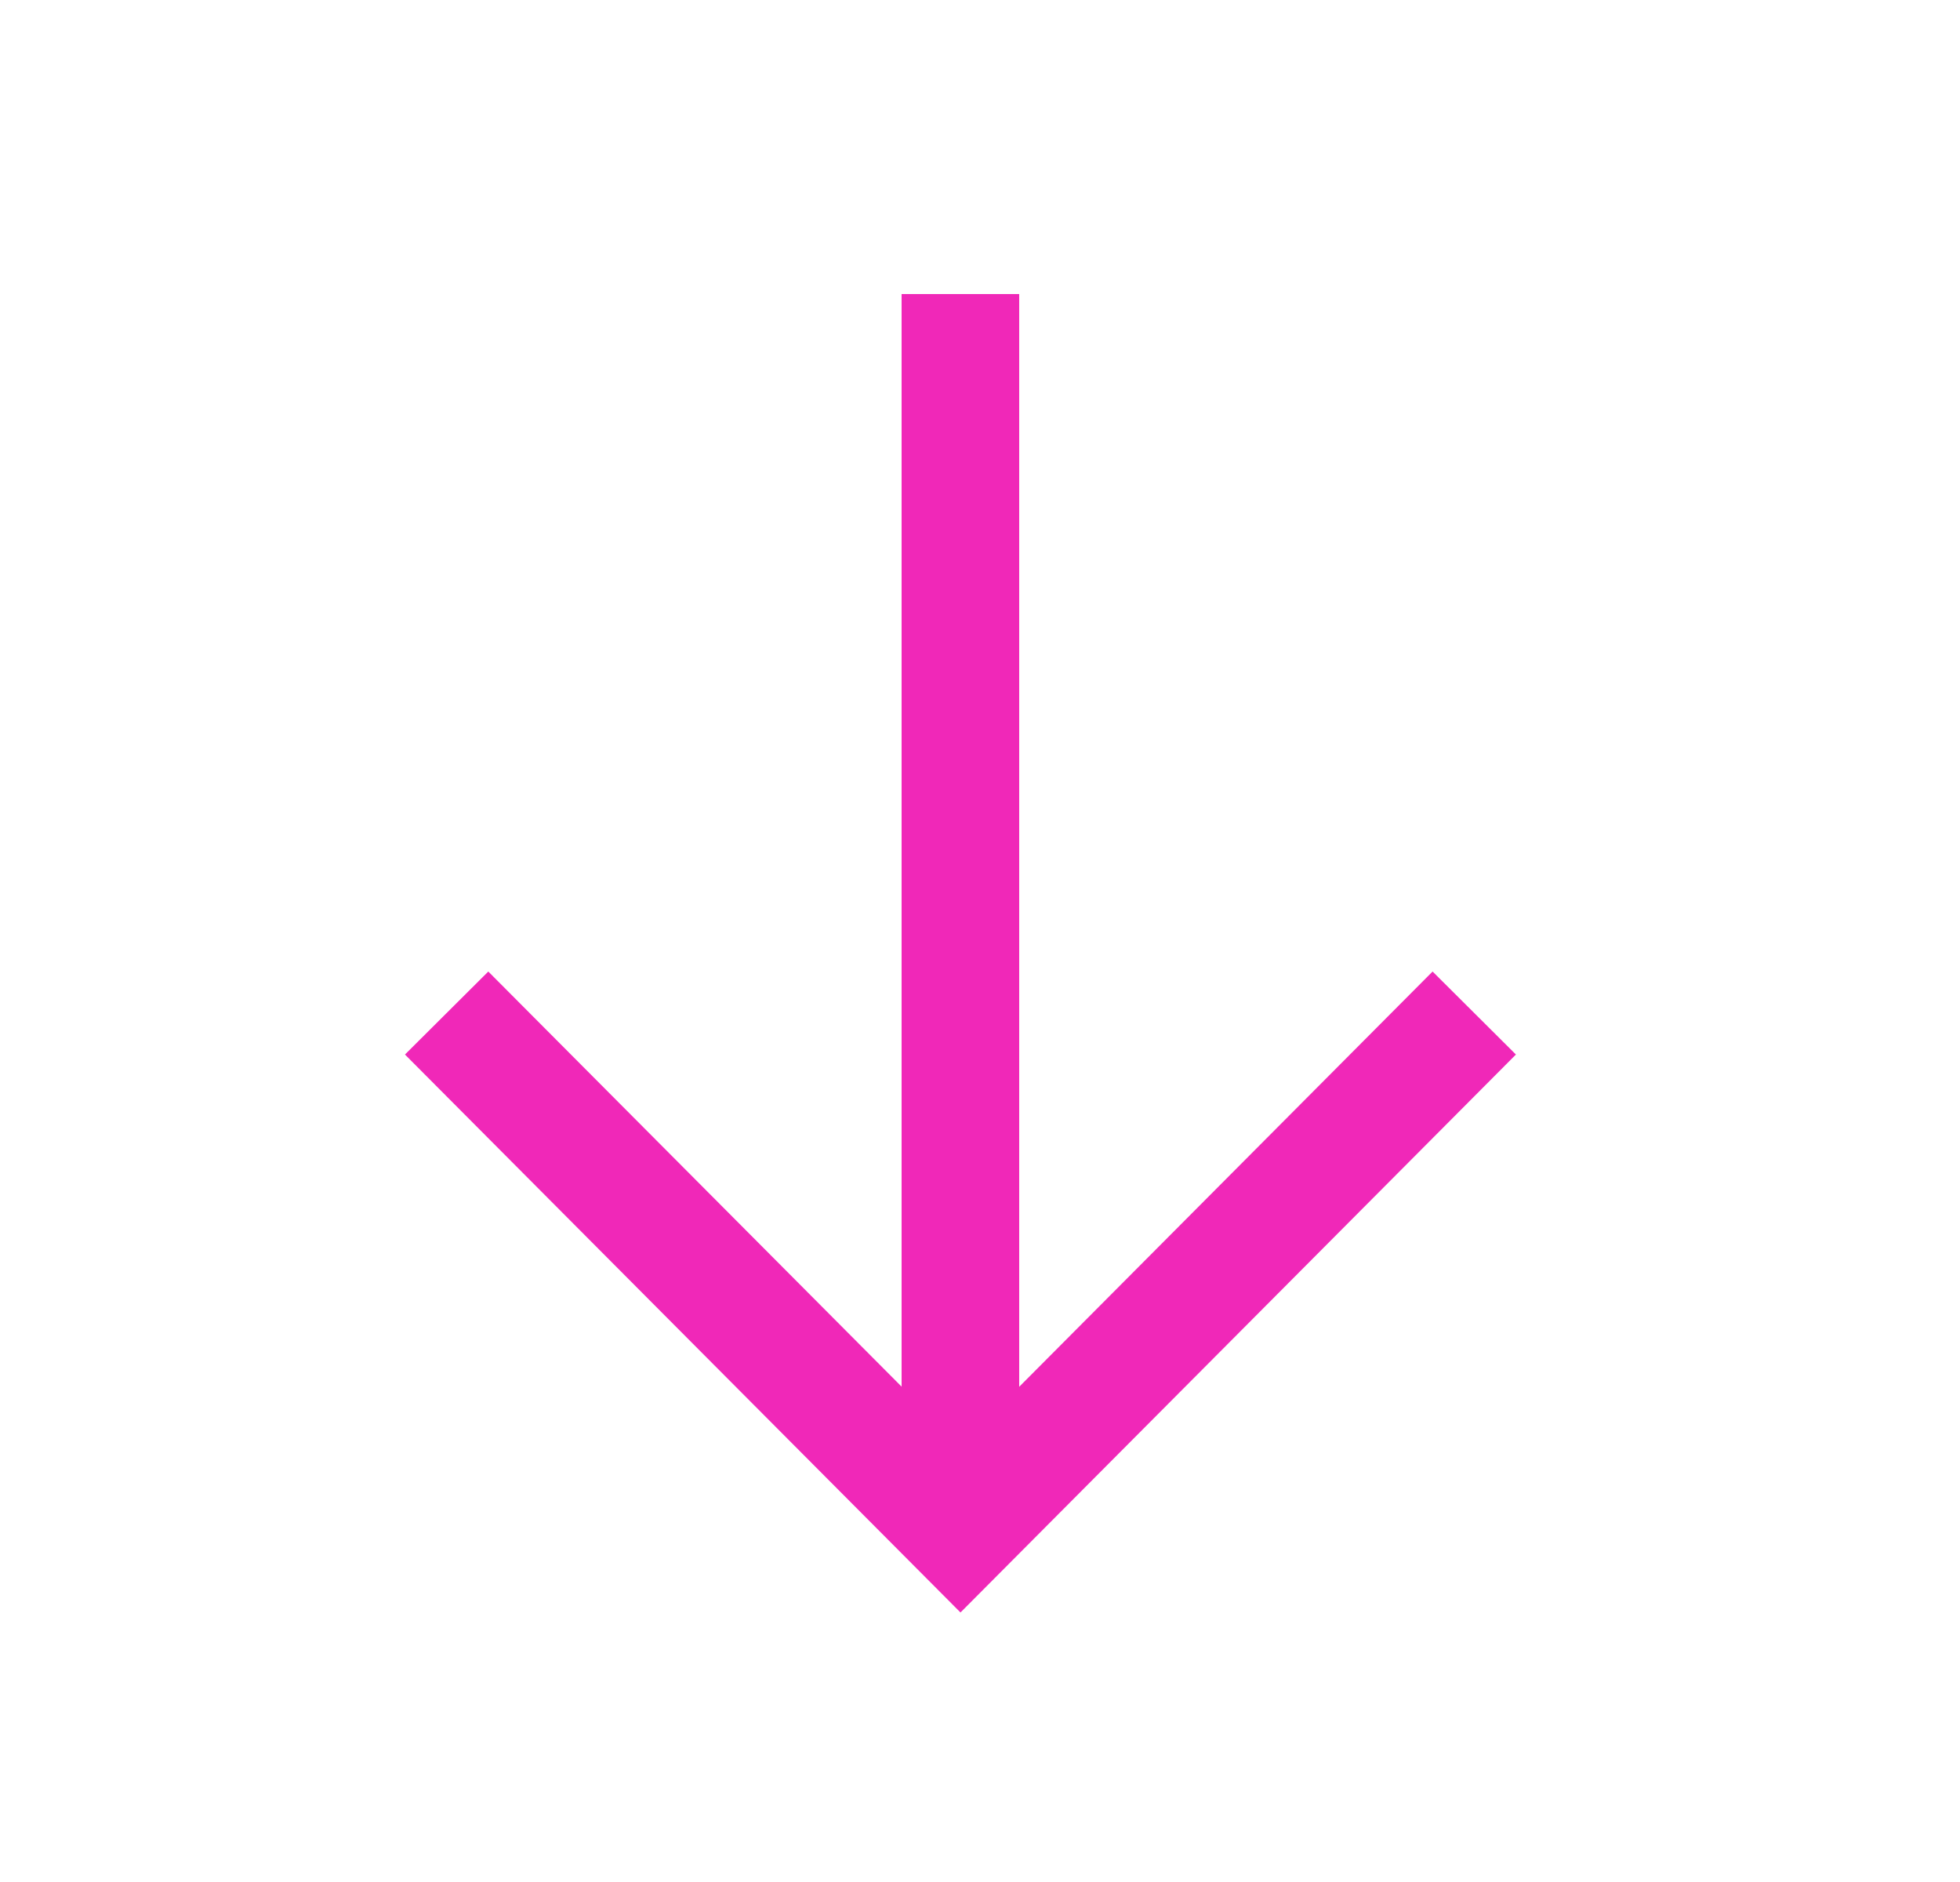
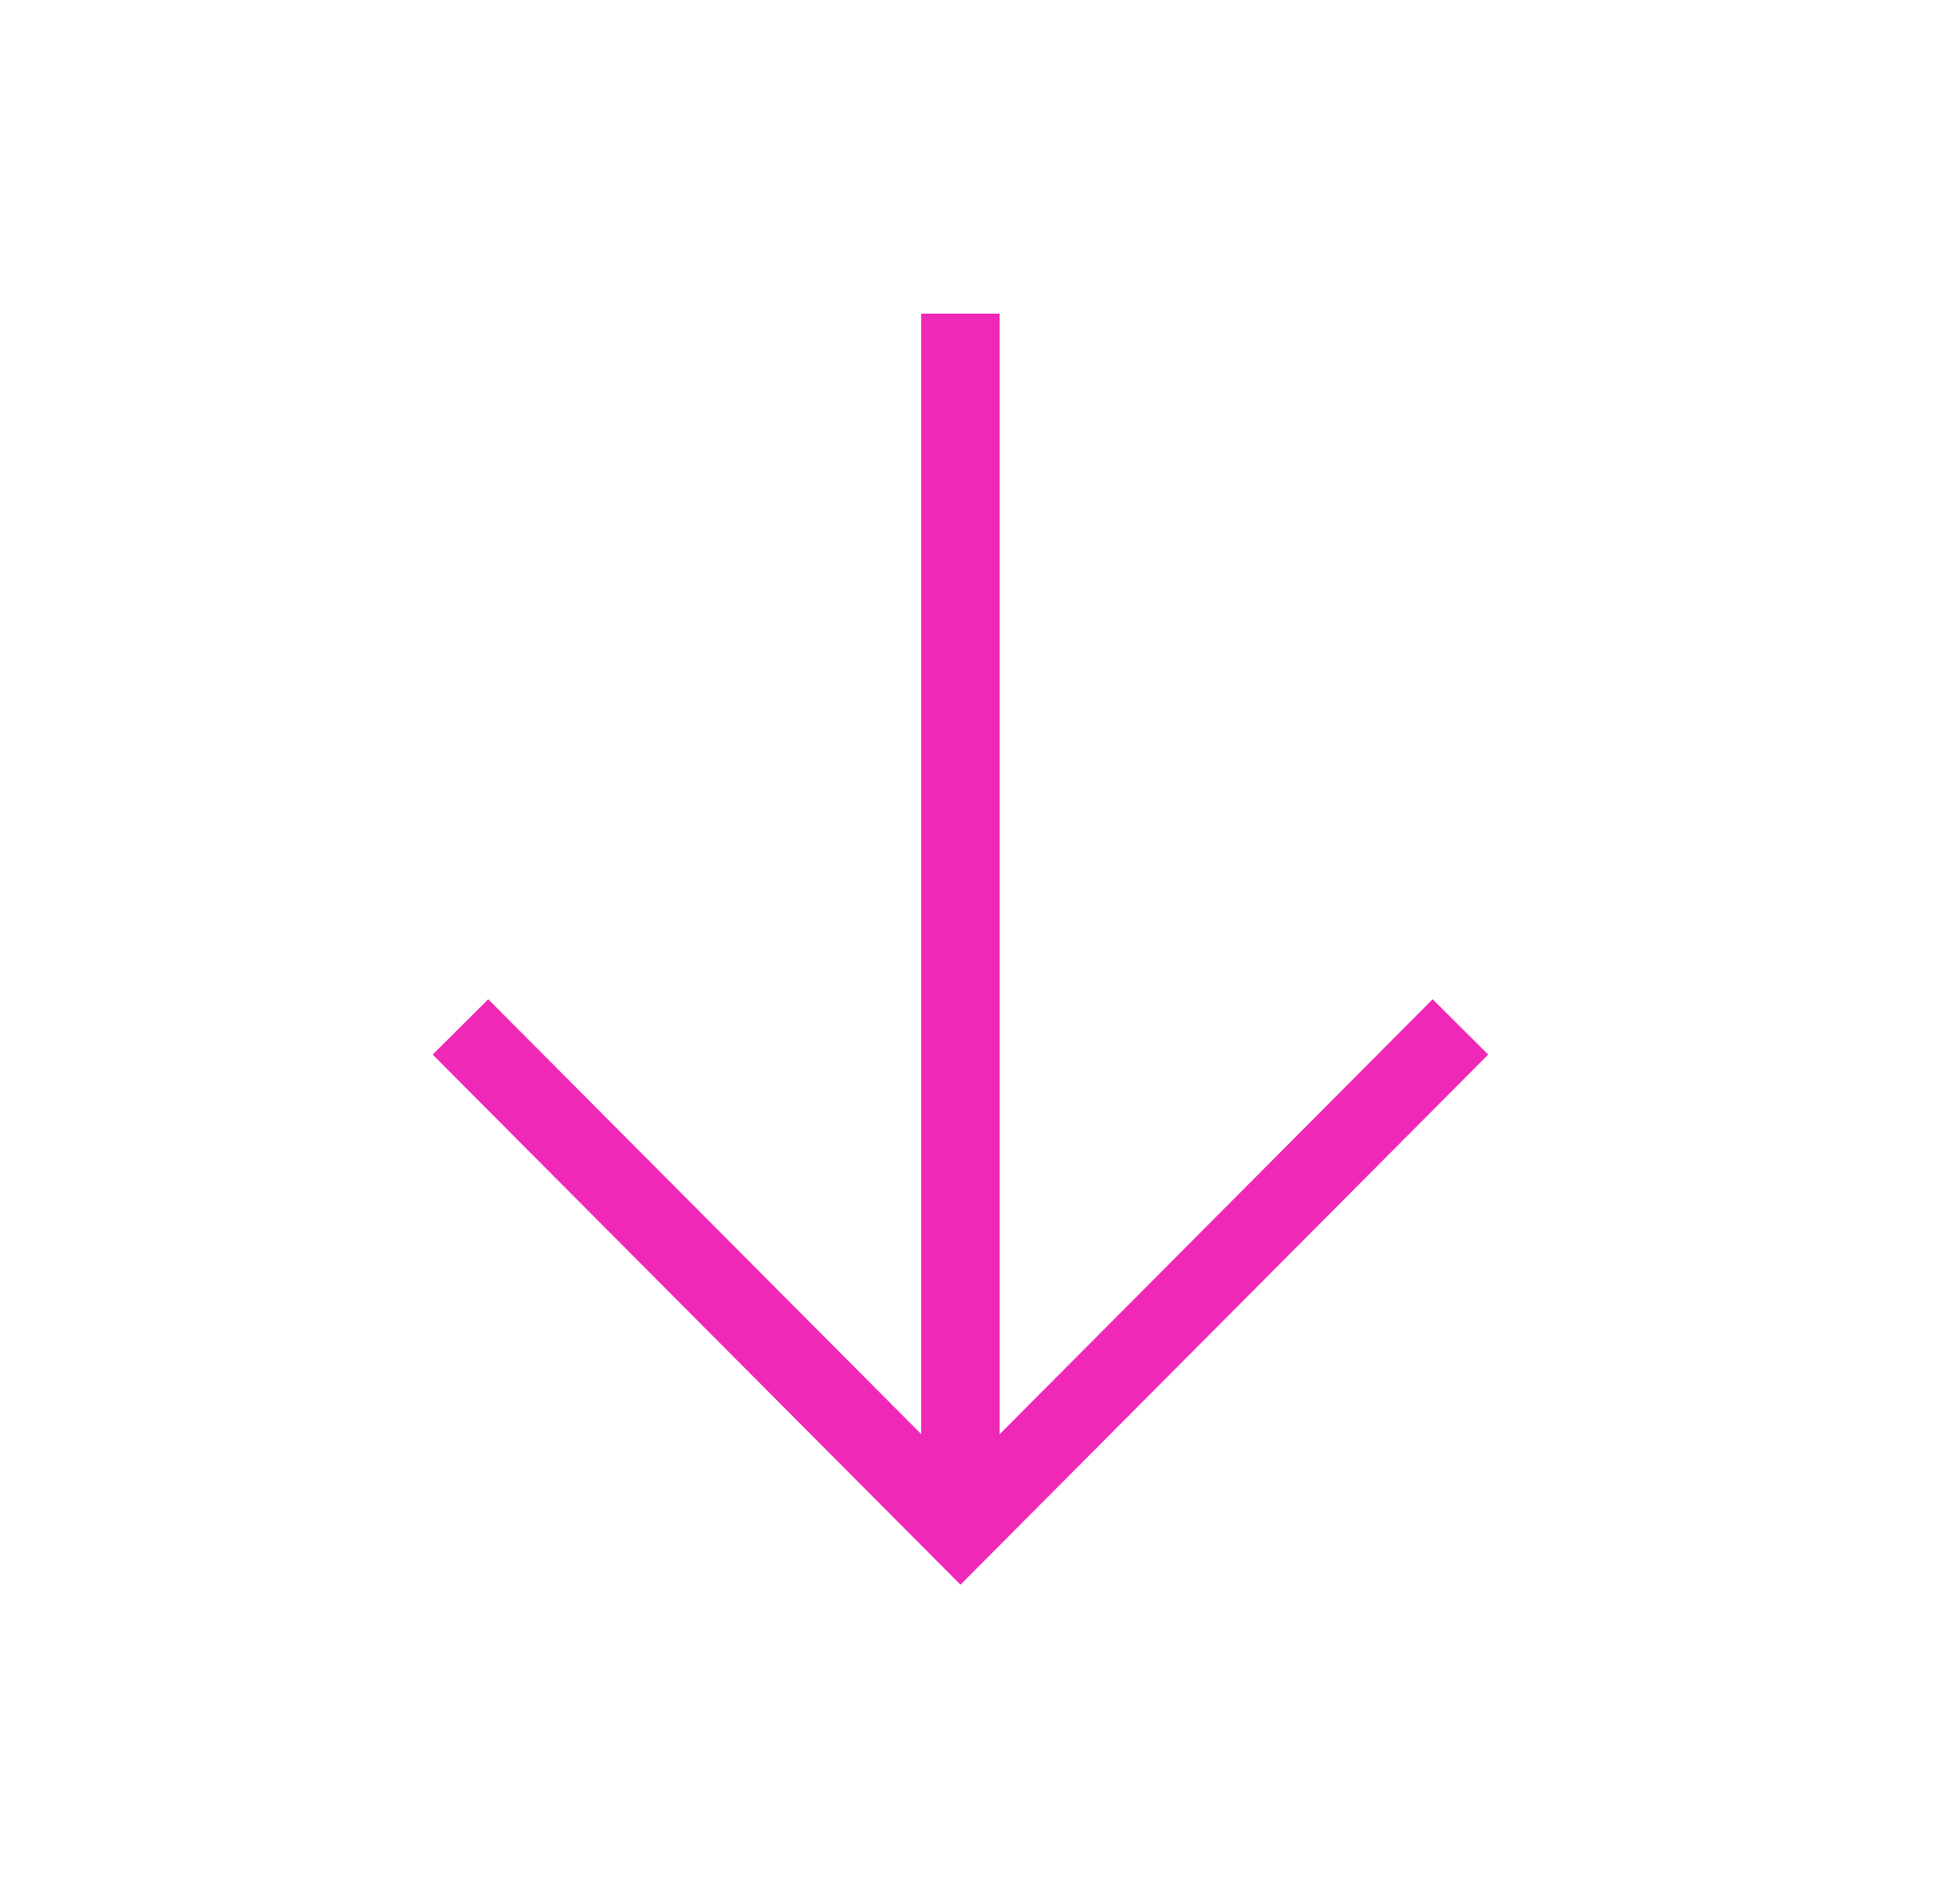
<svg xmlns="http://www.w3.org/2000/svg" width="25" height="24" viewBox="0 0 25 24" fill="none">
-   <path d="M12.25 18.9V4.5" stroke="#f028b8" stroke-width="1.5" stroke-linecap="square" />
-   <path d="M18.275 13.45L12.251 19.5L6.226 13.45" stroke="#f028b8" stroke-width="1.5" stroke-linecap="square" />
+   <path d="M12.25 18.9V4.5" stroke="#f028b8" strokeWidth="1.5" stroke-linecap="square" />
+   <path d="M18.275 13.45L12.251 19.5L6.226 13.45" stroke="#f028b8" strokeWidth="1.5" stroke-linecap="square" />
</svg>
